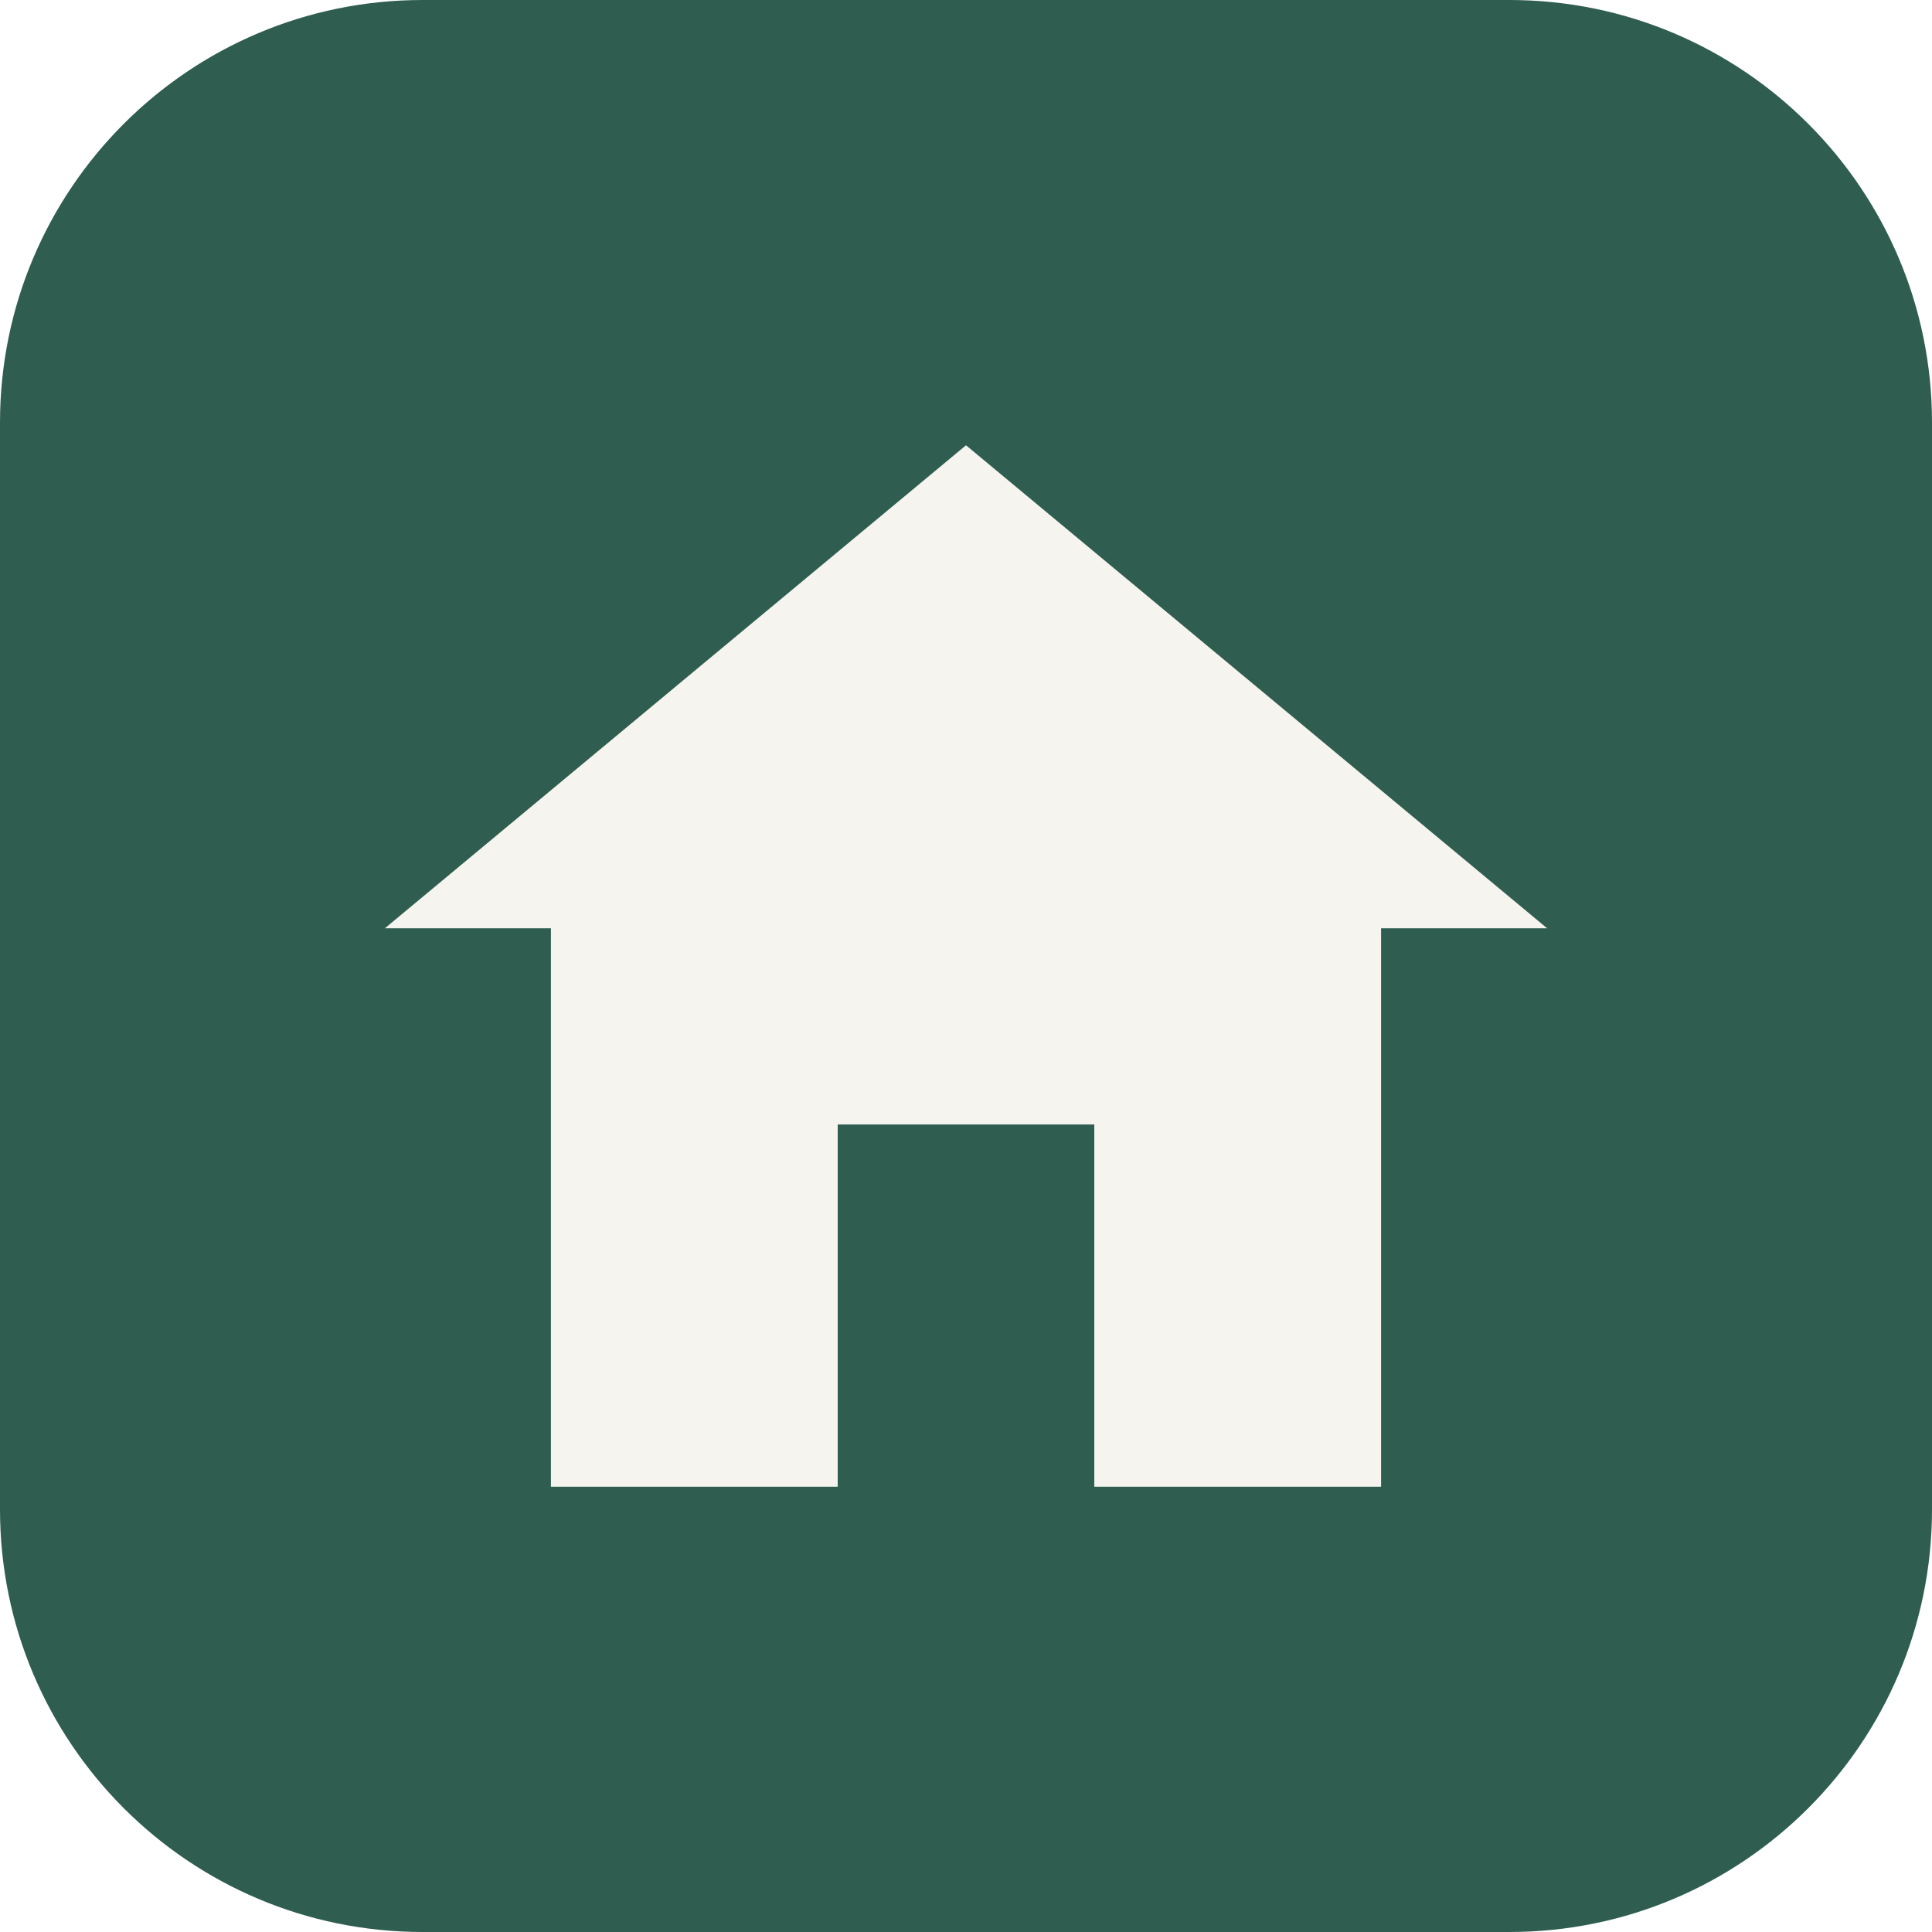
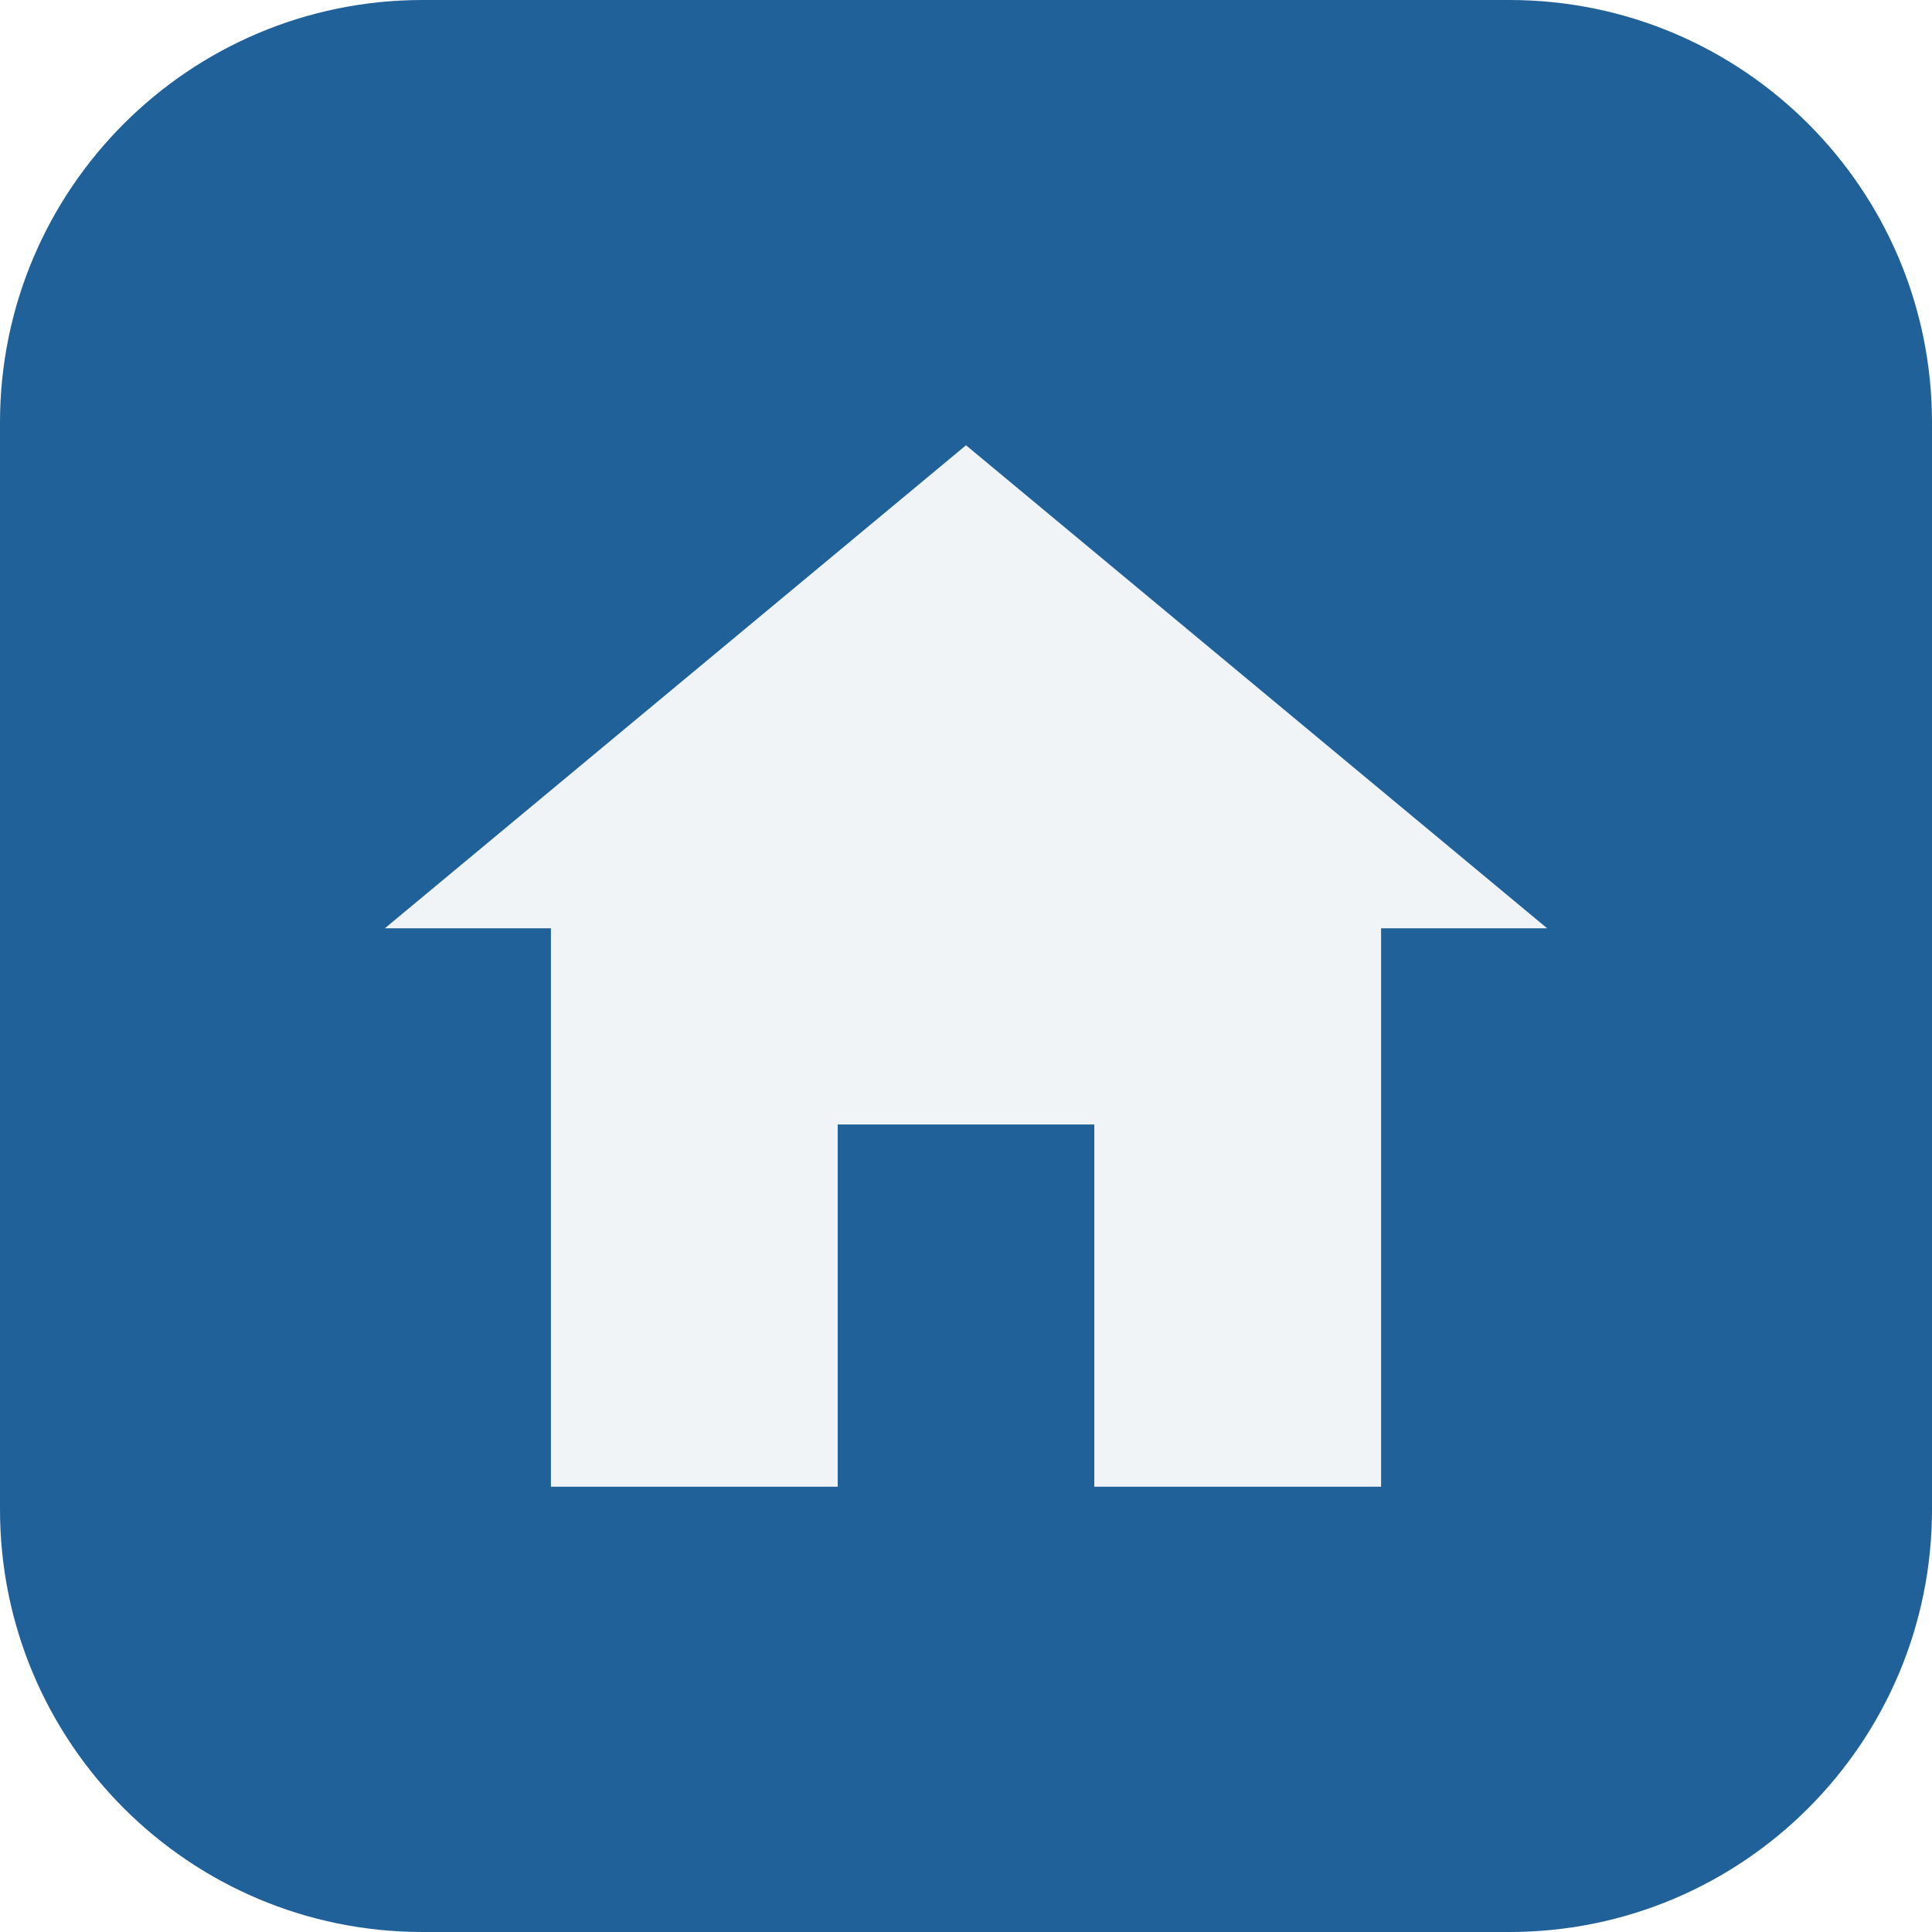
<svg xmlns="http://www.w3.org/2000/svg" viewBox="0 0 512 512">
-   <rect width="512" height="512" rx="112" fill="#2f5d50" />
-   <path d="M256 118 102 246h44v148h76v-96h68v96h76V246h44z" fill="#f6f4ef" />
+   <rect width="512" height="512" rx="112" fill="#1f6198" />
+   <path d="M256 118 102 246h44v148h76v-96h68v96h76V246h44z" fill="#f0f4f7" />
</svg>
